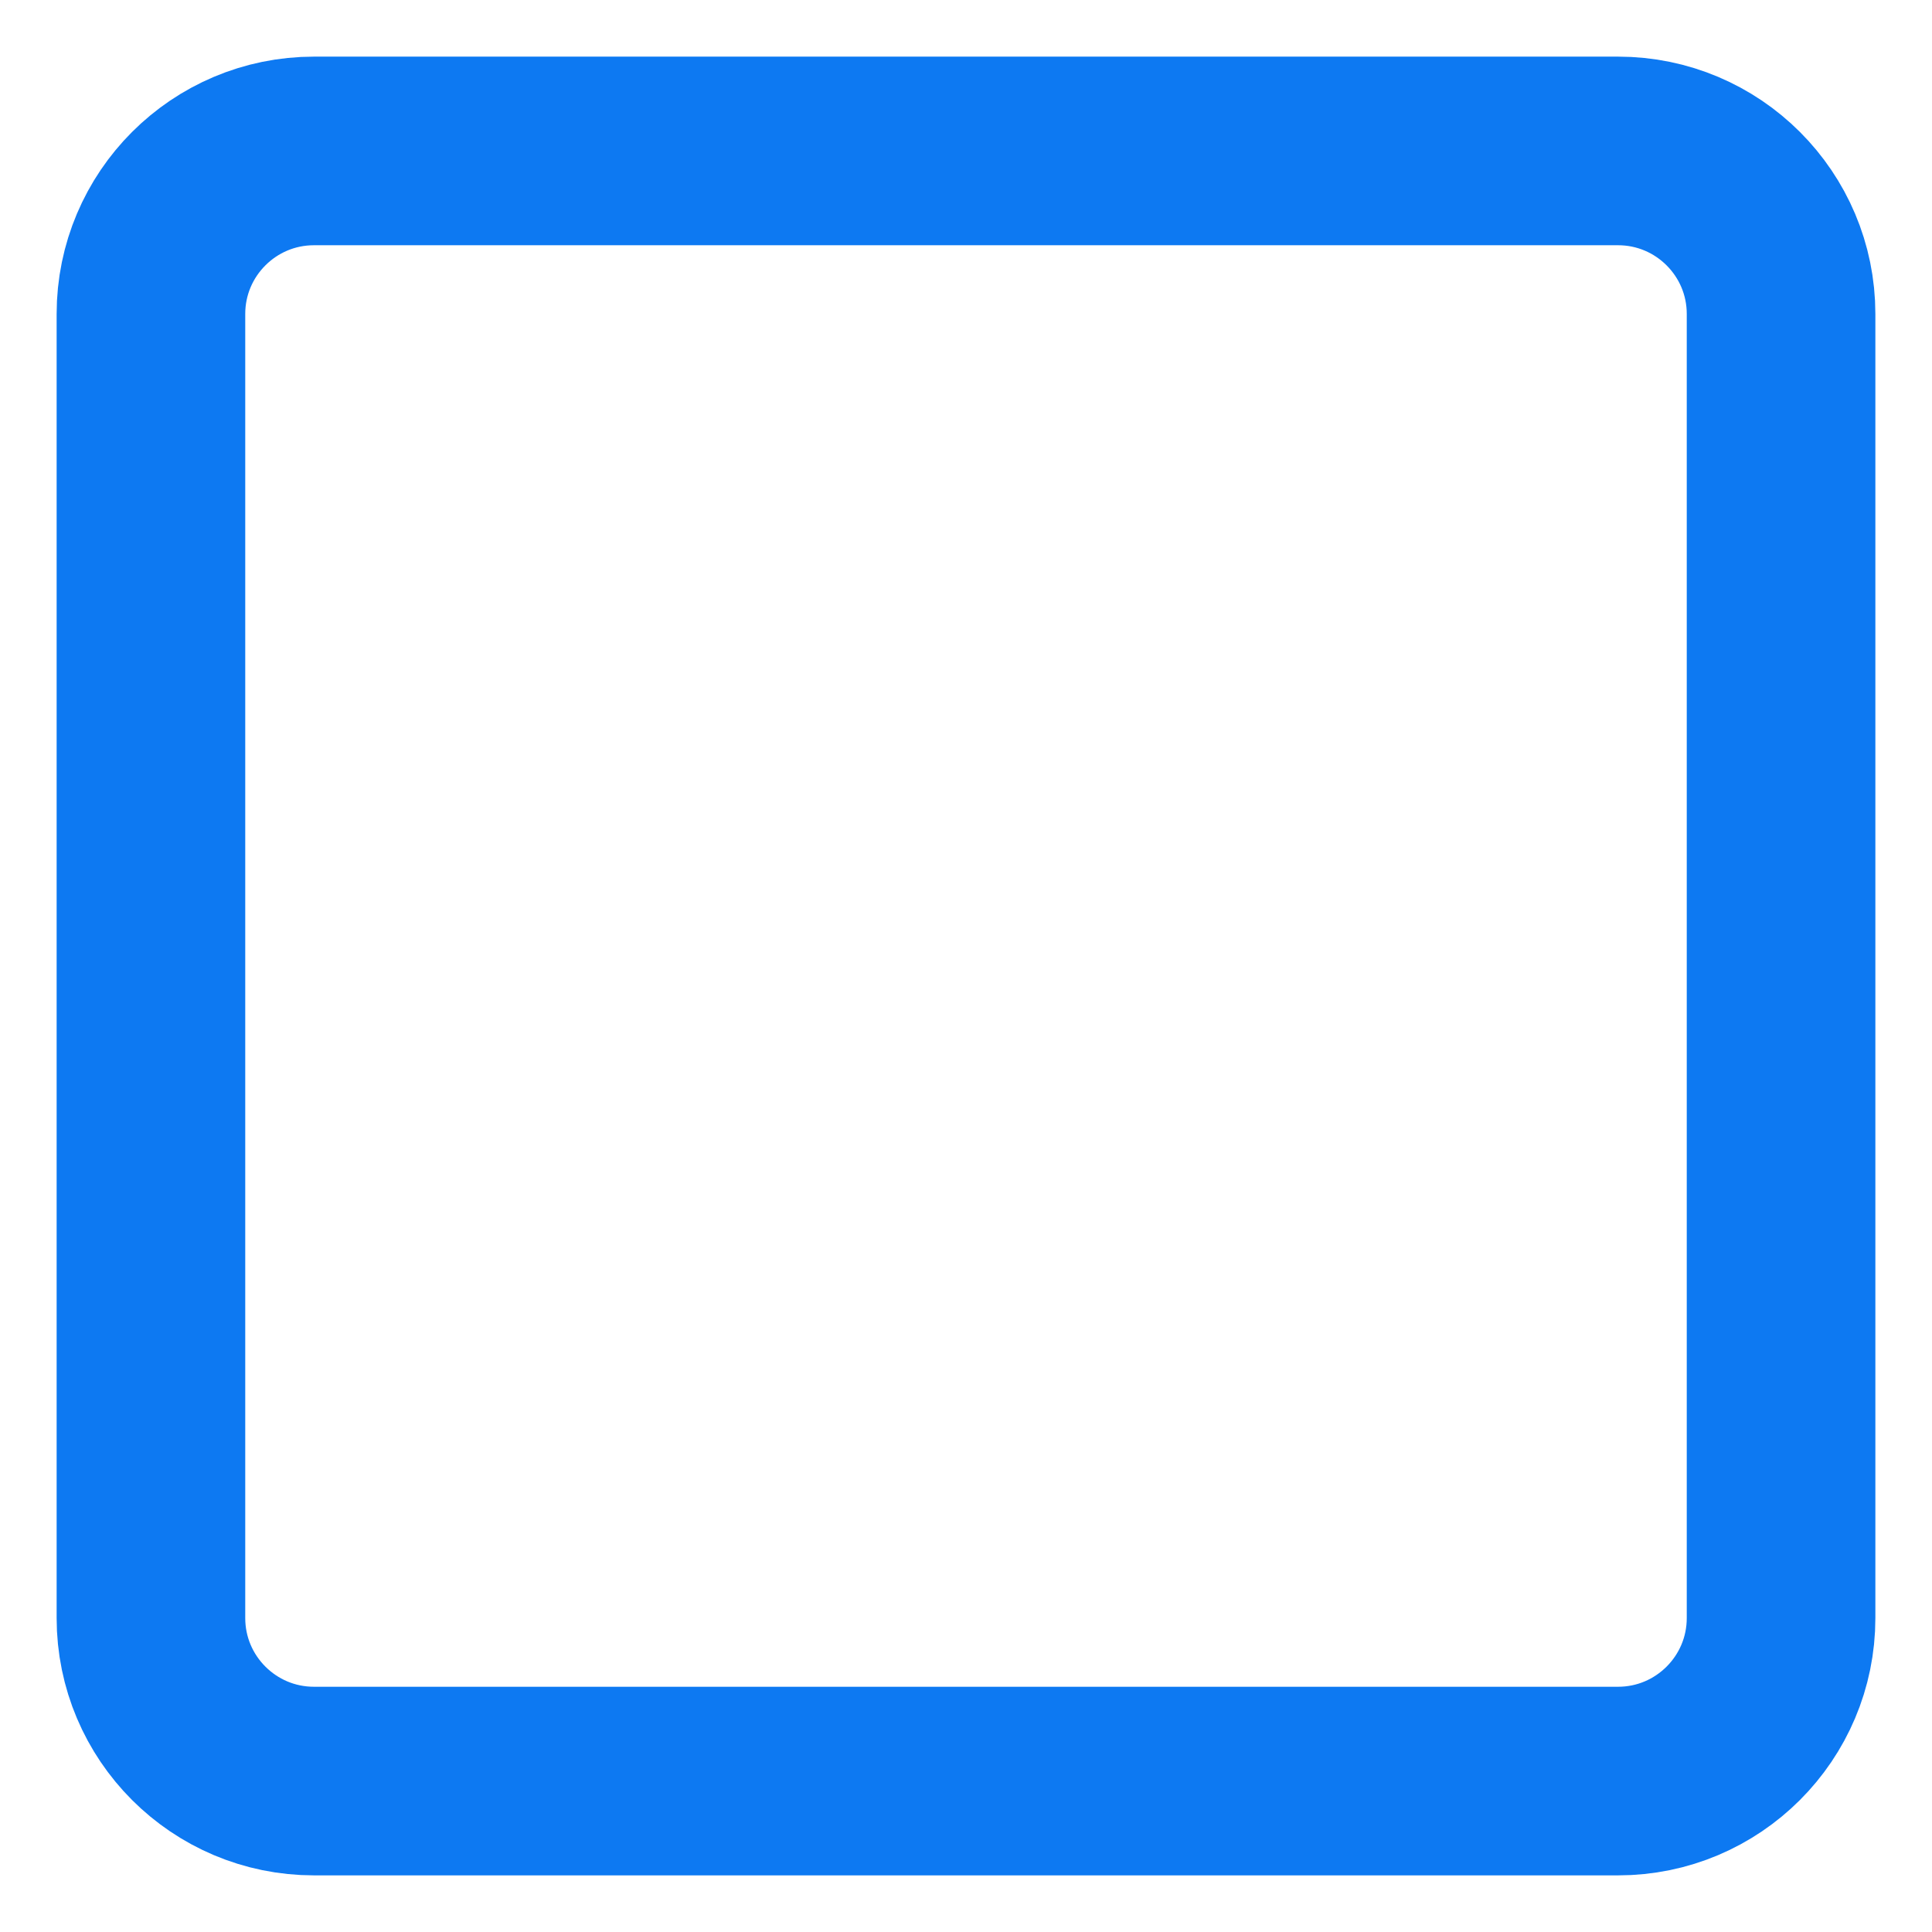
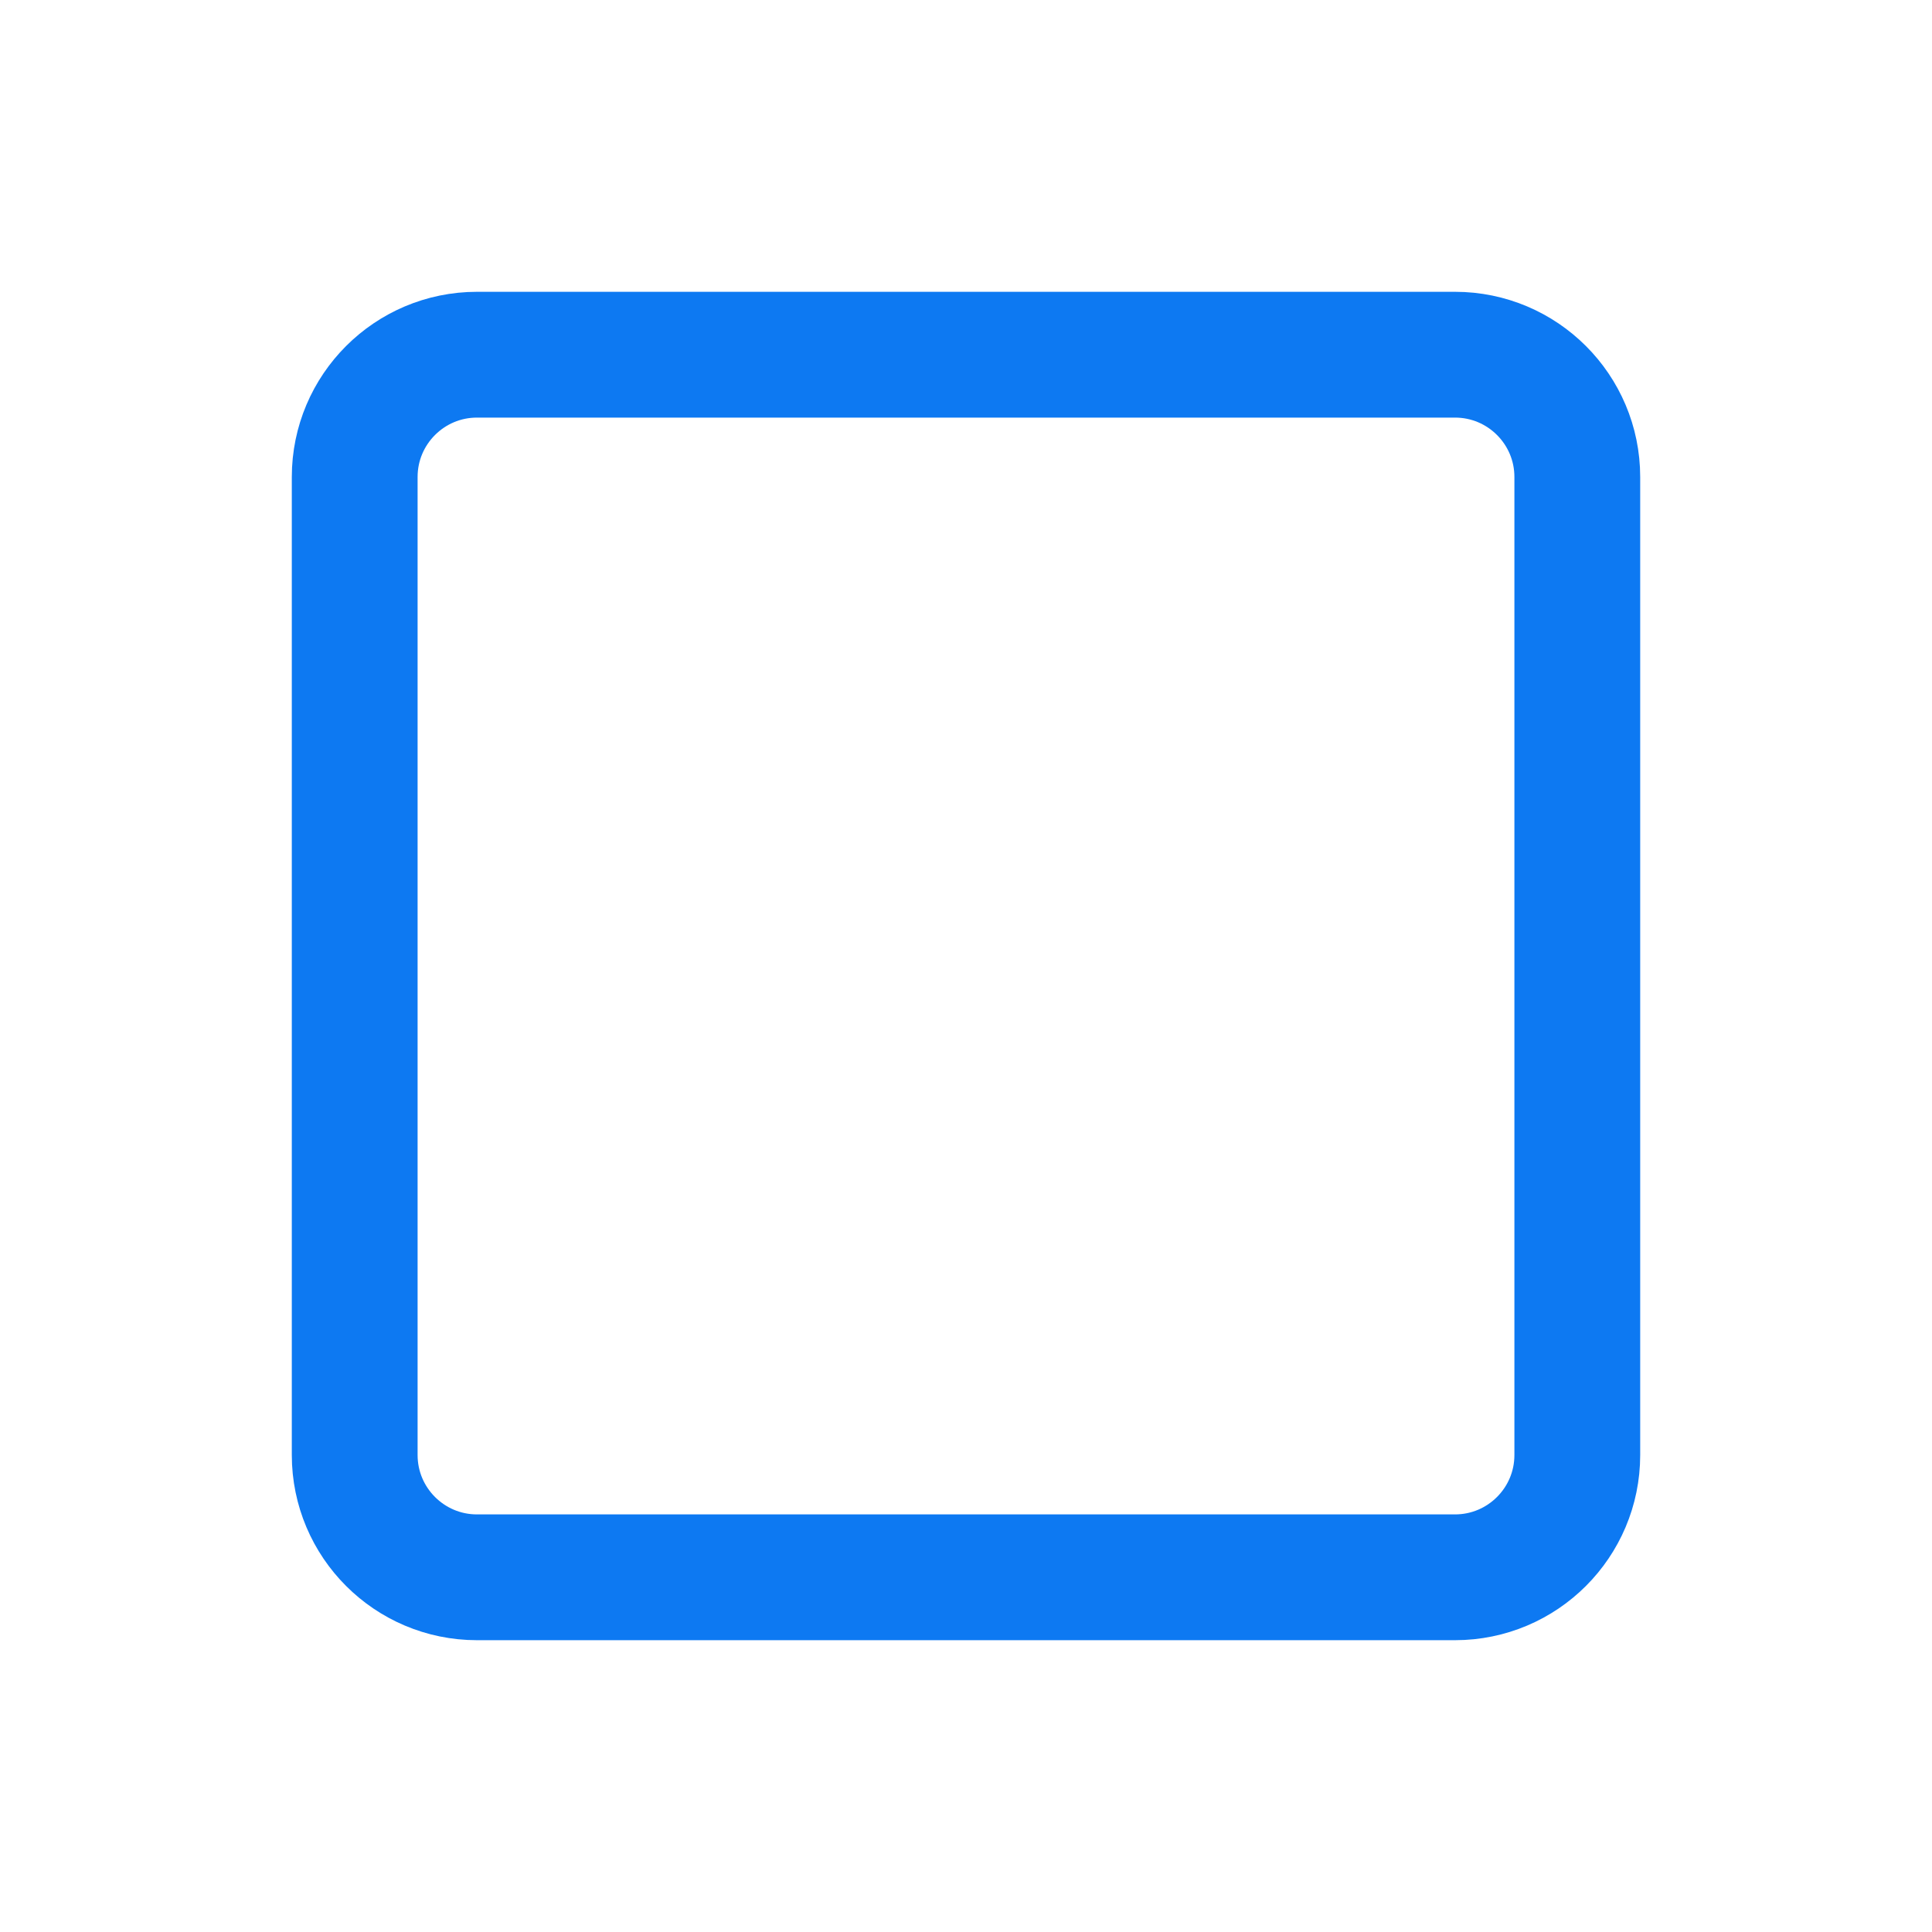
<svg xmlns="http://www.w3.org/2000/svg" width="100%" height="100%" viewBox="0 0 128 128" version="1.1" xml:space="preserve" style="fill-rule:evenodd;clip-rule:evenodd;stroke-linecap:round;stroke-linejoin:round;stroke-miterlimit:1.5;">
  <rect id="bonus" x="0" y="0" width="128" height="128" style="fill:none;" />
  <g id="bonus1">
-     <g transform="matrix(0.84375,0,0,0.84375,10,10)">
-       <path d="M128,12.8L128,115.2C128,122.265 122.265,128 115.2,128L12.8,128C5.735,128 0,122.265 0,115.2L0,12.8C0,5.735 5.735,0 12.8,0L115.2,0C122.265,0 128,5.735 128,12.8Z" style="fill:none;stroke:rgb(13,121,242);stroke-width:14.81px;" />
+     <g transform="matrix(0.632812,0,0,0.632812,23.5,23.5)">
+       <path d="M128,12.8L128,115.2C128,122.265 122.265,128 115.2,128L12.8,128C5.735,128 0,122.265 0,115.2L0,12.8C0,5.735 5.735,0 12.8,0L115.2,0C122.265,0 128,5.735 128,12.8Z" style="fill:none;stroke:rgb(13,121,242);stroke-width:13.17px;" />
    </g>
  </g>
</svg>
